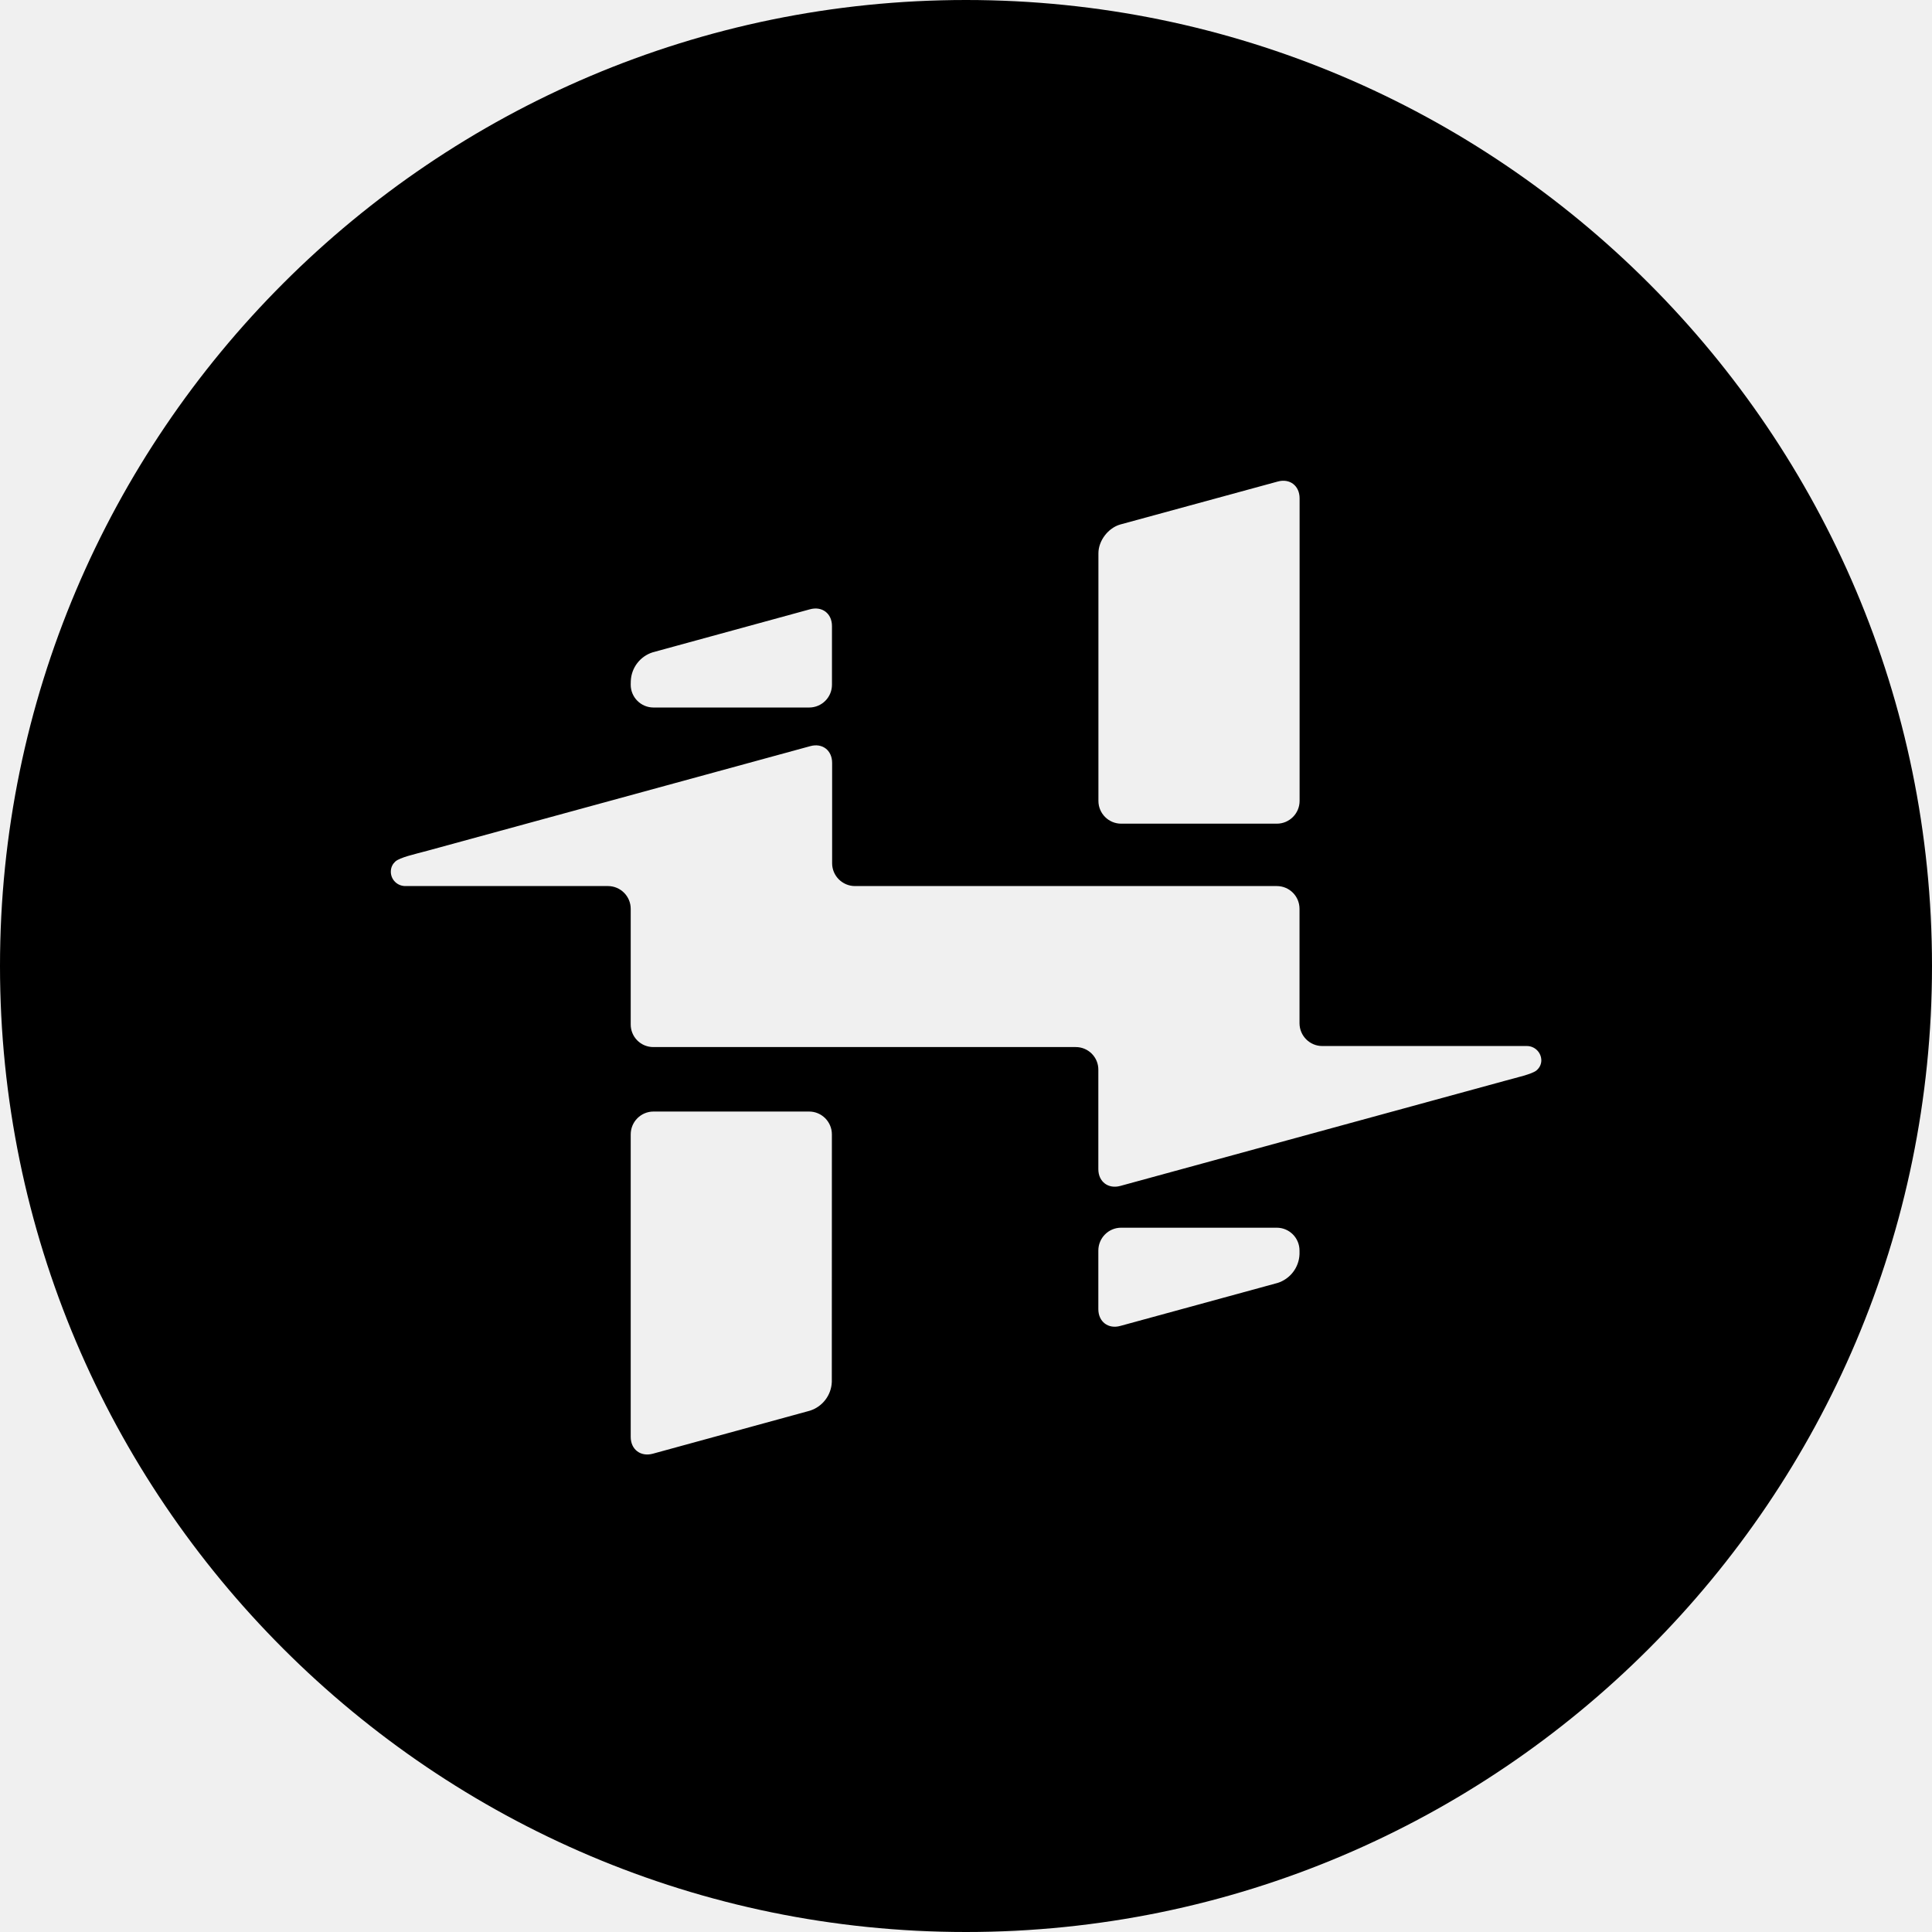
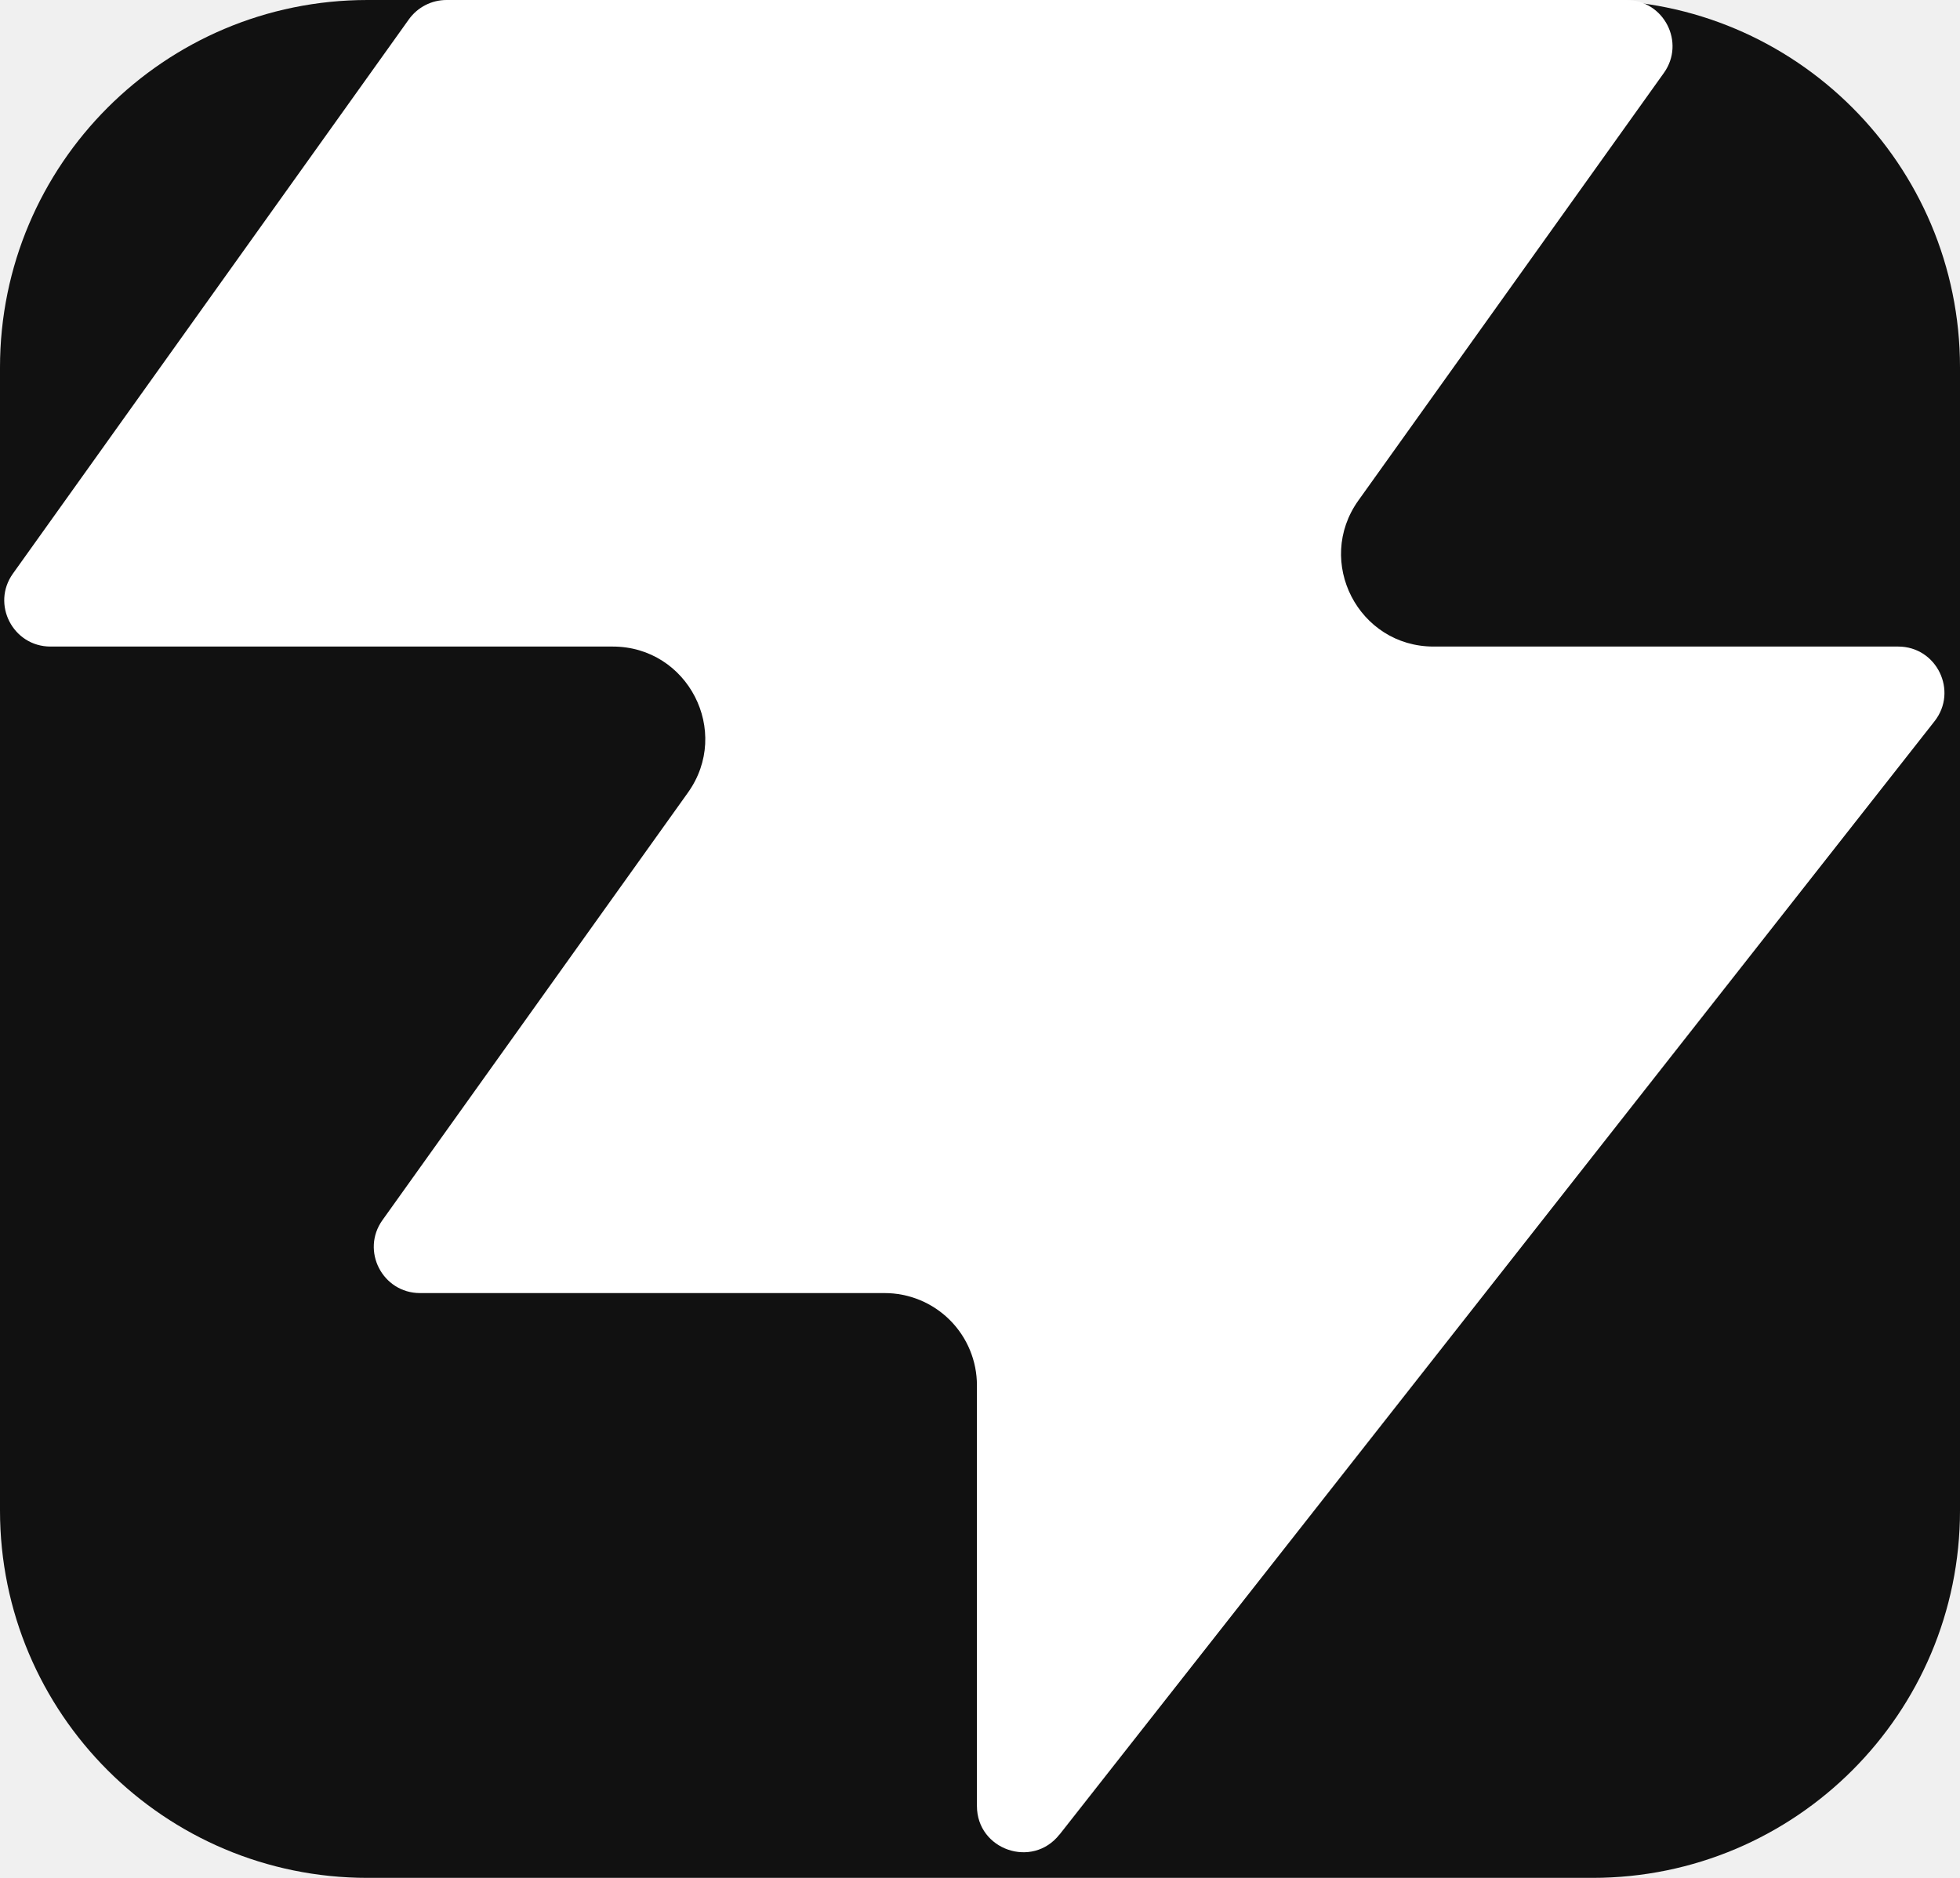
- <svg xmlns="http://www.w3.org/2000/svg" width="32" height="32" viewBox="0 0 24 24">
-   <style>
-     path { fill: #000; }
-     @media (prefers-color-scheme: dark) {
-       path { fill: #fff; }
-     }
-   </style>
-   <path d="M19.091 13.294c-.057.05-.247.09-.396.132l-4.778 1.306c-.15.041-.273-.052-.273-.208V13.29a.28.28 0 0 0-.283-.283H8.117a.28.28 0 0 1-.282-.282V11.29a.283.283 0 0 0-.283-.283H5.035c-.1 0-.18-.08-.18-.178c0-.058.025-.098.055-.126c.056-.052.246-.093.397-.134l4.758-1.3c.15-.042.272.051.272.208v1.247c0 .156.128.283.284.283h5.24c.156 0 .282.126.282.283v1.42c0 .157.127.284.282.284h2.542a.18.18 0 0 1 .18.179a.16.16 0 0 1-.056.12m-2.948 2.288a.39.39 0 0 1-.272.356l-1.954.534c-.15.042-.273-.052-.273-.208v-.728c0-.157.127-.284.283-.284h1.933c.157 0 .283.127.283.284zm-5.81 1.586a.39.39 0 0 1-.272.357l-1.953.535c-.15.04-.273-.053-.273-.209v-3.758c0-.157.127-.284.283-.284h1.933c.156 0 .283.127.283.284zM7.836 8.46a.39.39 0 0 1 .273-.357l1.952-.534c.152-.042.274.052.274.208v.729a.283.283 0 0 1-.283.283H8.118a.283.283 0 0 1-.283-.283zm5.809-1.587c0-.157.122-.316.273-.358l1.954-.533c.15-.042.272.052.272.208v3.759a.283.283 0 0 1-.283.283h-1.933a.283.283 0 0 1-.283-.283zM12 0C5.384 0 0 5.384 0 12c0 6.617 5.384 12 12 12c6.618 0 12-5.383 12-12c0-6.616-5.382-12-12-12" />
+ <svg xmlns="http://www.w3.org/2000/svg" width="48" height="46" fill="none" viewBox="0 0 48 46">
+   <rect width="48" height="46" rx="9" fill="#111111" />
+   <path fill="#ffffff" d="M25.946 44.938c-.664.845-2.021.375-2.021-.698V33.937a2.26 2.26 0 0 0-2.262-2.262H10.287c-.92 0-1.456-1.04-.92-1.788l7.48-10.471c1.07-1.497 0-3.578-1.842-3.578H1.237c-.92 0-1.456-1.04-.92-1.788L10.013.474c.214-.297.556-.474.92-.474h28.894c.92 0 1.456 1.04.92 1.788l-7.48 10.471c-1.07 1.498 0 3.579 1.842 3.579h11.377c.943 0 1.473 1.088.89 1.83L25.947 44.94z" />
</svg>
